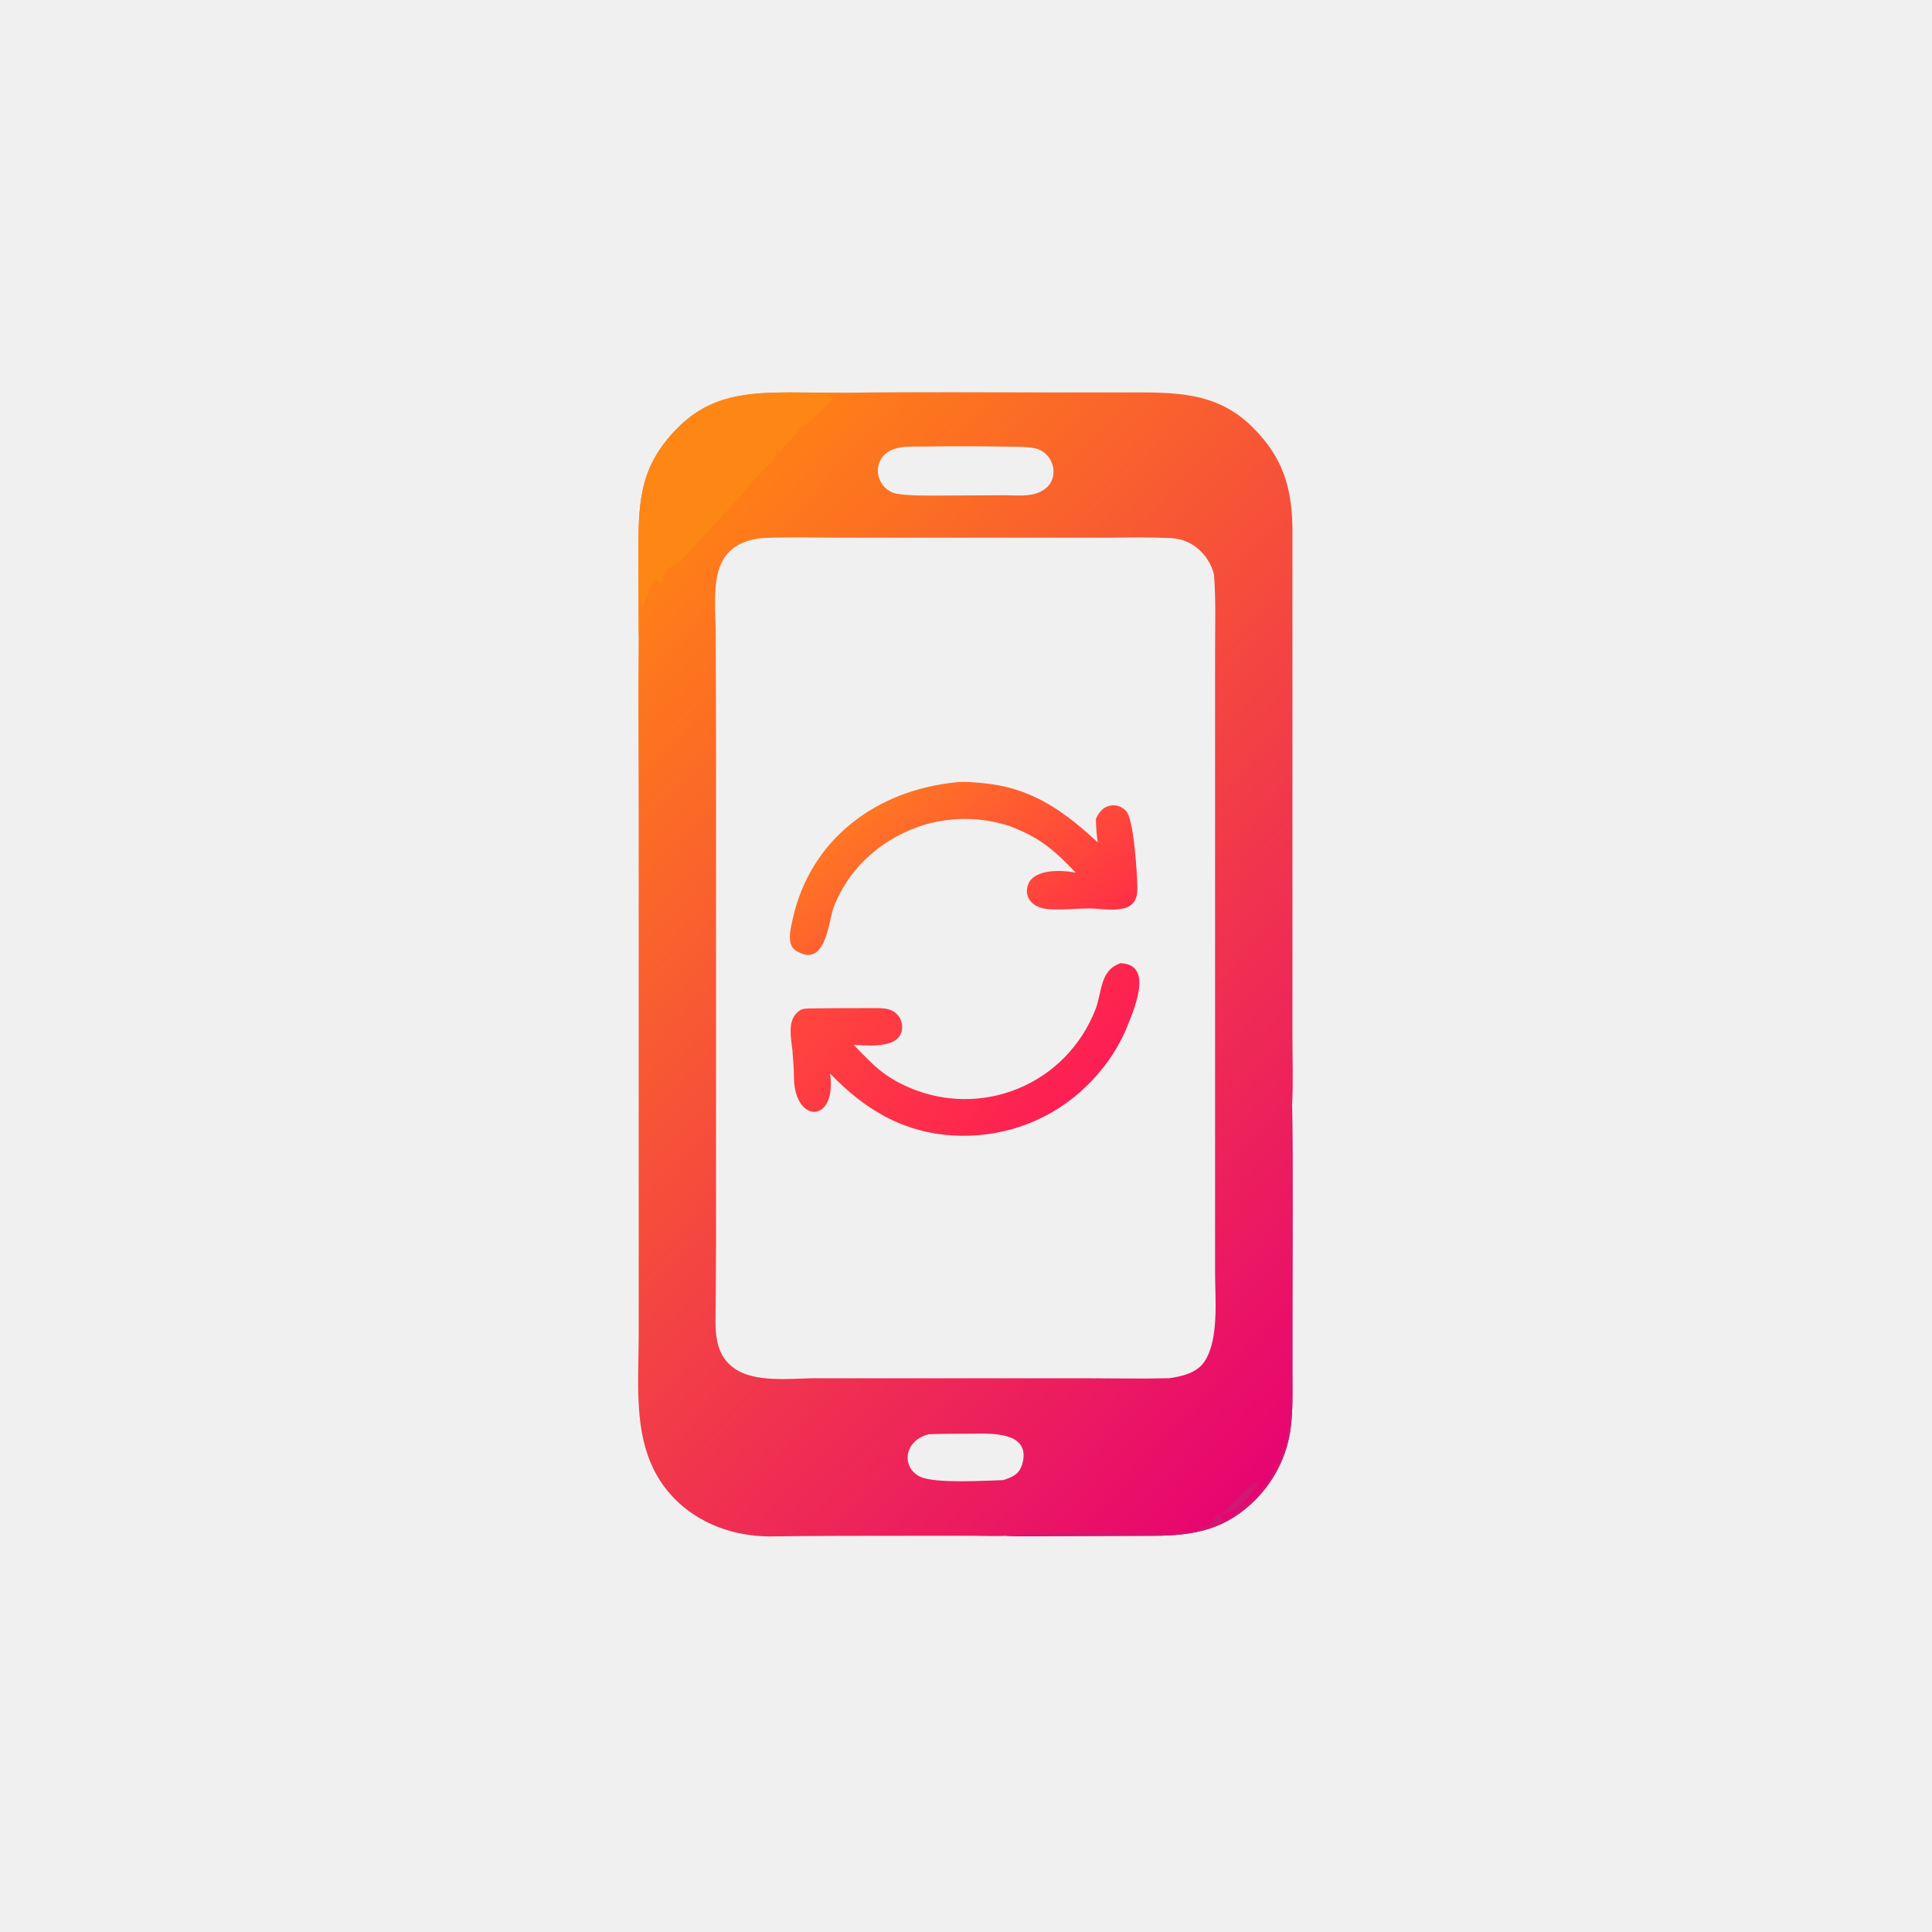
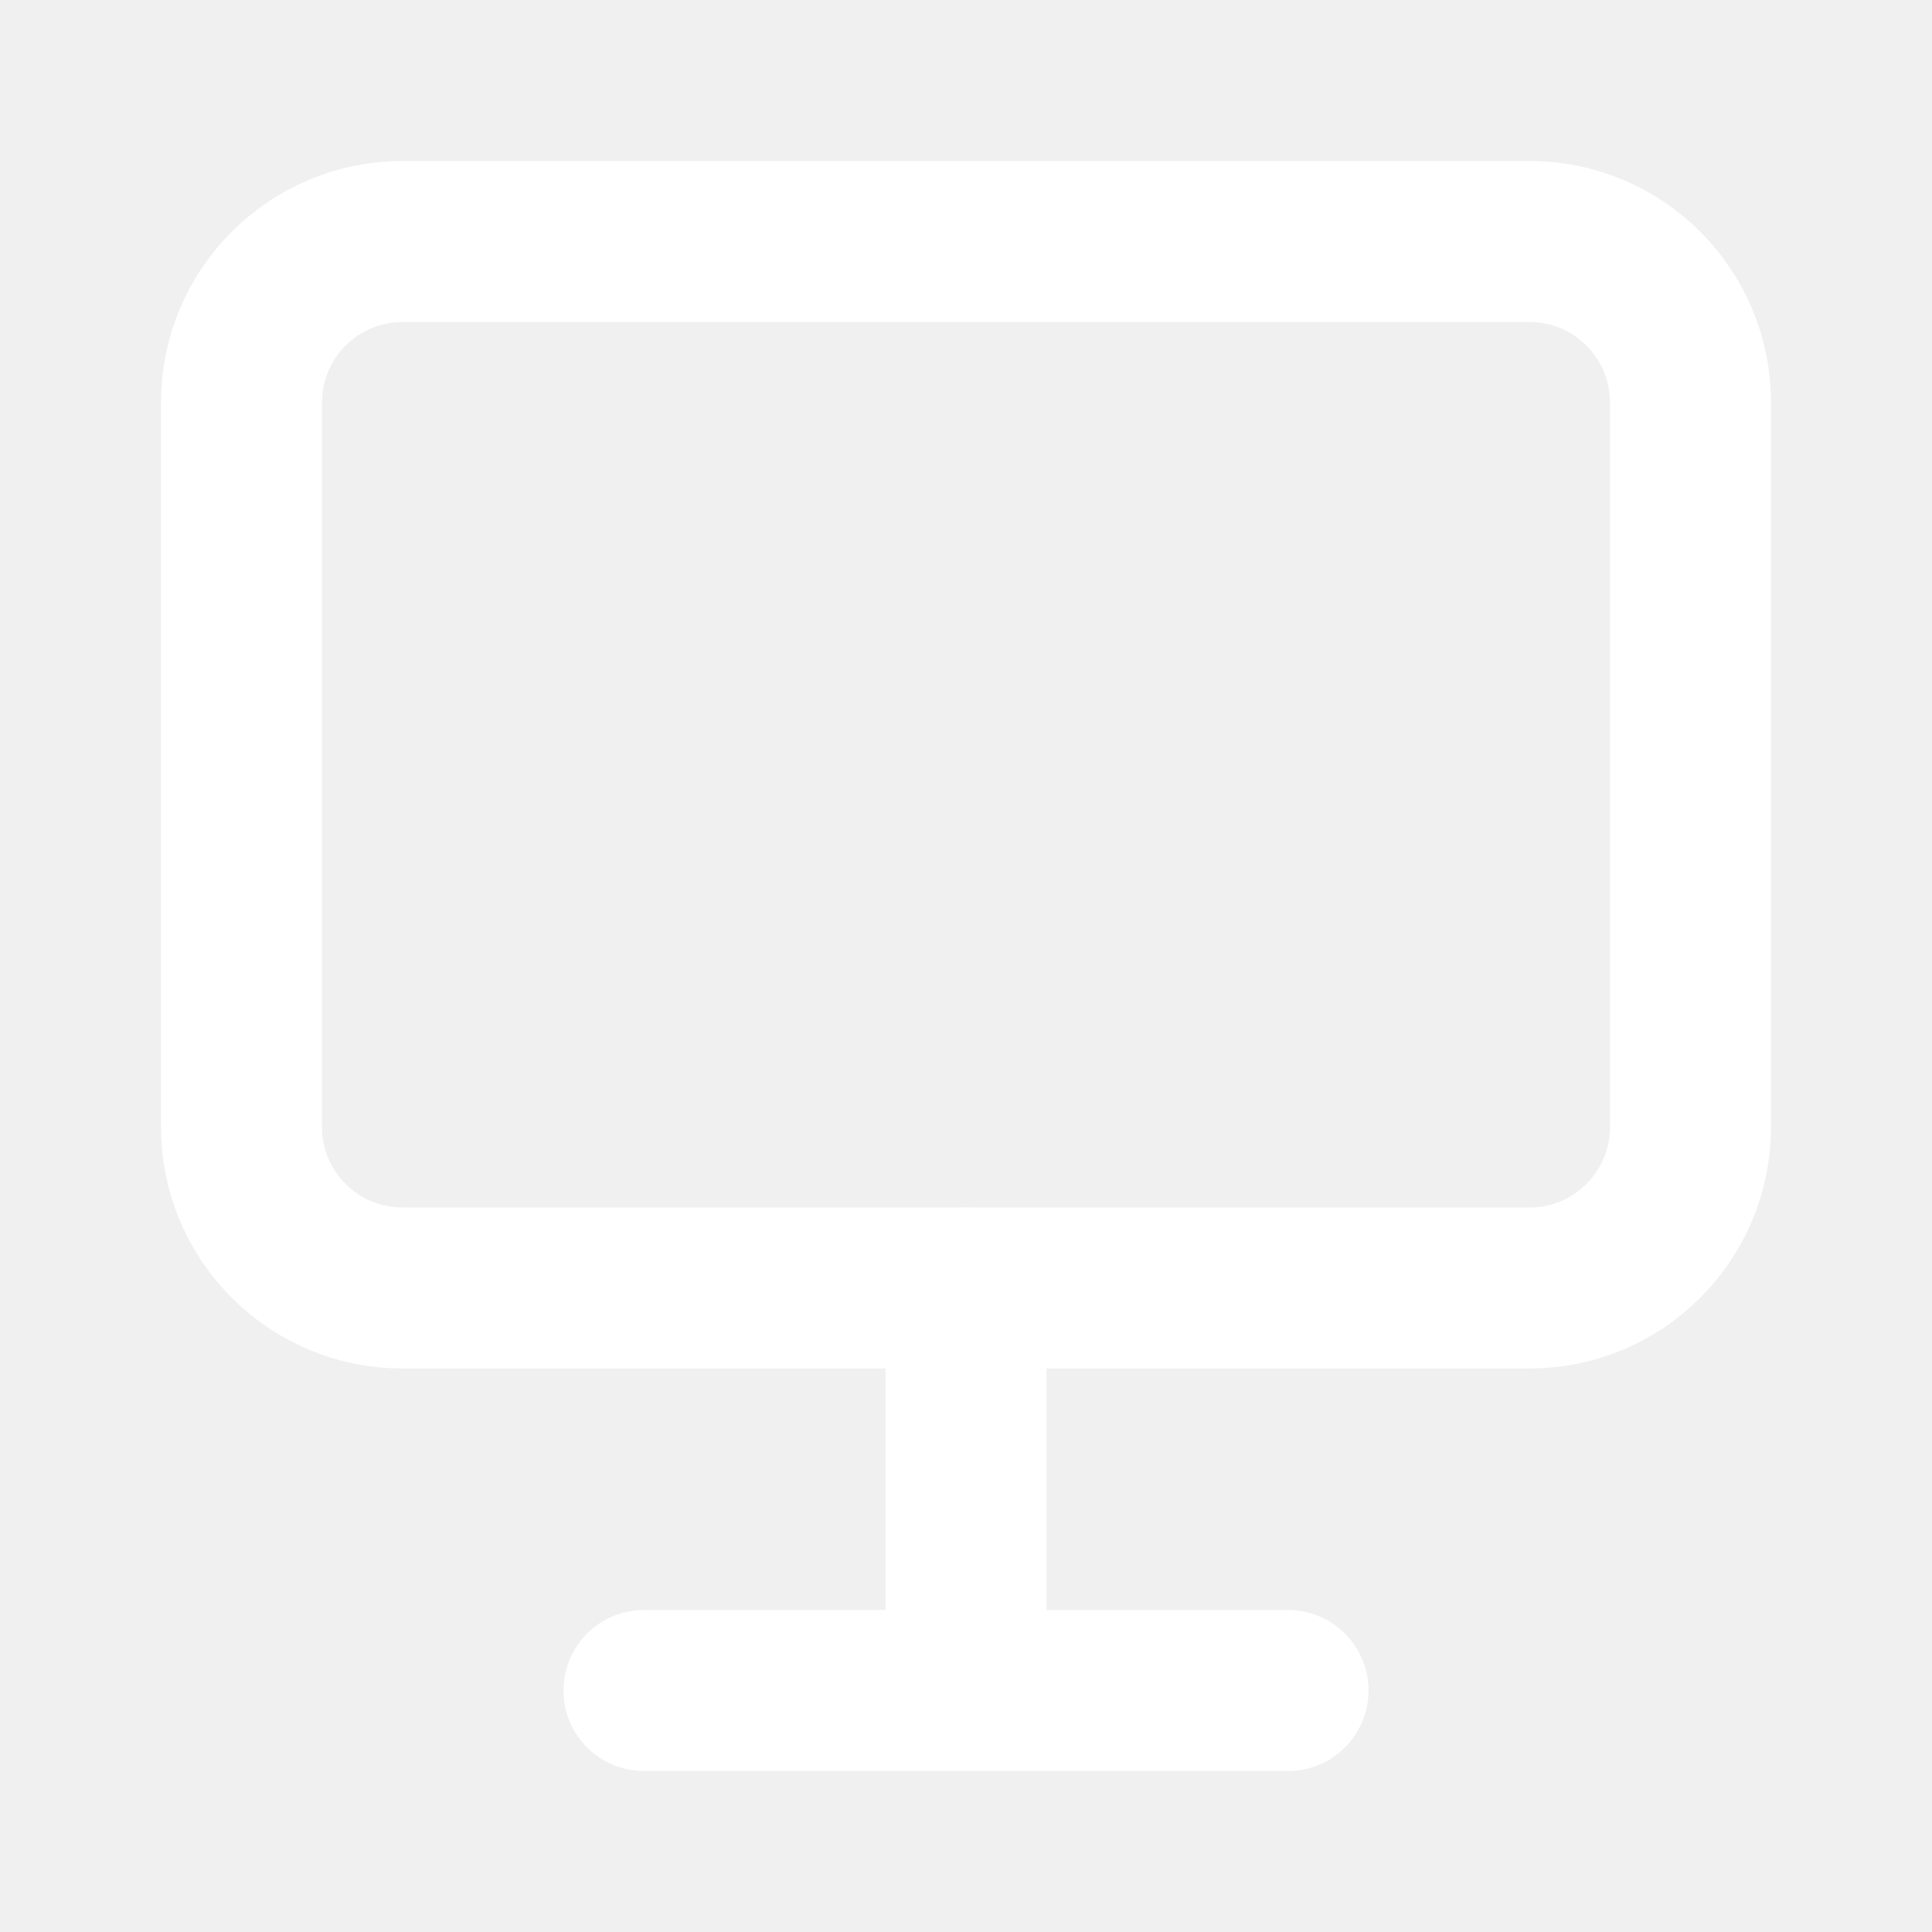
- <svg xmlns="http://www.w3.org/2000/svg" width="24px" height="24px" viewBox="0 0 24 24" version="1.1">
-   <defs>
-     <linearGradient id="linear0" gradientUnits="userSpaceOnUse" x1="393.546" y1="408.335" x2="899.173" y2="880.517" gradientTransform="matrix(0.0191388,0,0,0.0191388,0,0)">
-       <stop offset="0" style="stop-color:rgb(100%,49.412%,9.412%);stop-opacity:1;" />
-       <stop offset="1" style="stop-color:rgb(90.588%,1.569%,44.314%);stop-opacity:1;" />
-     </linearGradient>
-     <linearGradient id="linear1" gradientUnits="userSpaceOnUse" x1="561.346" y1="610.76" x2="684.732" y2="724.881" gradientTransform="matrix(0.0191388,0,0,0.0191388,0,0)">
-       <stop offset="0" style="stop-color:rgb(100%,27.451%,23.529%);stop-opacity:1;" />
-       <stop offset="1" style="stop-color:rgb(99.216%,11.765%,32.549%);stop-opacity:1;" />
-     </linearGradient>
-     <linearGradient id="linear2" gradientUnits="userSpaceOnUse" x1="575.954" y1="515.659" x2="676.546" y2="633.996" gradientTransform="matrix(0.0191388,0,0,0.0191388,0,0)">
-       <stop offset="0" style="stop-color:rgb(100%,46.275%,14.118%);stop-opacity:1;" />
-       <stop offset="1" style="stop-color:rgb(100%,18.824%,27.451%);stop-opacity:1;" />
-     </linearGradient>
-   </defs>
-   <g id="surface1">
-     <path style=" stroke:none;fill-rule:nonzero;fill:url(#linear0);" d="M 7.934 7.906 L 7.93 6.797 C 7.934 6.195 7.961 5.777 8.418 5.316 C 8.82 4.91 9.277 4.875 9.824 4.875 L 10.48 4.879 C 11.371 4.867 12.281 4.875 13.172 4.875 L 13.984 4.875 C 14.574 4.875 15.109 4.855 15.562 5.309 C 15.93 5.676 16.047 6.043 16.055 6.555 L 16.055 12.863 C 16.055 13.098 16.066 13.5 16.051 13.715 C 16.062 14.582 16.055 15.461 16.055 16.324 L 16.055 17.066 C 16.055 17.316 16.066 17.617 16.012 17.863 C 15.953 18.145 15.812 18.406 15.609 18.617 C 15.234 19 14.84 19.078 14.32 19.078 L 13.133 19.082 C 12.949 19.082 12.668 19.09 12.492 19.078 C 12.395 19.086 12.203 19.078 12.102 19.078 L 11.336 19.078 C 10.742 19.078 10.148 19.078 9.555 19.086 C 9.113 19.082 8.684 18.93 8.375 18.613 C 7.836 18.059 7.934 17.285 7.934 16.578 L 7.934 10.211 C 7.934 9.449 7.926 8.668 7.934 7.906 Z M 14.523 17.121 C 14.684 17.098 14.871 17.055 14.965 16.91 C 15.145 16.633 15.094 16.129 15.094 15.809 L 15.094 8.105 C 15.094 7.797 15.105 7.461 15.082 7.152 C 15.074 7.07 15.004 6.941 14.949 6.883 C 14.84 6.758 14.703 6.691 14.535 6.684 C 14.281 6.672 14.027 6.676 13.77 6.68 L 10.523 6.68 C 10.191 6.68 9.793 6.668 9.465 6.684 C 8.766 6.762 8.891 7.383 8.891 7.895 L 8.895 9.094 L 8.895 15.449 L 8.891 16.191 C 8.891 16.488 8.848 16.805 9.125 17 C 9.375 17.176 9.805 17.125 10.105 17.121 L 13.449 17.121 C 13.793 17.121 14.18 17.129 14.523 17.121 Z M 12.484 6.152 C 12.664 6.152 12.867 6.184 13.008 6.051 C 13.168 5.895 13.07 5.617 12.863 5.57 C 12.727 5.543 12.547 5.551 12.406 5.547 C 12.113 5.543 11.816 5.543 11.523 5.547 C 11.355 5.551 11.125 5.523 10.996 5.641 C 10.824 5.797 10.91 6.086 11.137 6.133 C 11.301 6.16 11.508 6.156 11.68 6.156 Z M 12.461 18.387 C 12.578 18.348 12.66 18.316 12.699 18.188 C 12.805 17.812 12.383 17.805 12.129 17.809 C 11.938 17.812 11.734 17.809 11.539 17.816 C 11.219 17.898 11.199 18.234 11.43 18.344 C 11.621 18.434 12.254 18.391 12.461 18.387 Z M 12.461 18.387 " />
-     <path style=" stroke:none;fill-rule:nonzero;fill:rgb(99.608%,52.549%,7.843%);fill-opacity:1;" d="M 7.934 7.906 L 7.93 6.797 C 7.934 6.195 7.961 5.777 8.418 5.316 C 8.82 4.91 9.277 4.875 9.824 4.875 L 10.48 4.879 C 10.449 4.883 10.246 4.914 10.266 4.906 C 10.324 4.926 10.328 4.914 10.348 4.949 C 10.336 4.988 10.039 5.25 9.977 5.297 L 9.961 5.293 C 9.953 5.258 9.953 5.266 9.957 5.23 L 9.953 5.254 L 9.953 5.234 C 9.949 5.258 9.941 5.293 9.938 5.332 C 9.879 5.418 9.727 5.531 9.691 5.621 L 9.676 5.629 C 9.656 5.605 9.664 5.602 9.664 5.566 L 9.652 5.57 C 9.625 5.668 9.625 5.711 9.551 5.777 C 9.41 5.898 9.289 6.062 9.164 6.199 L 8.48 6.941 C 8.414 7.008 8.32 7.031 8.262 7.098 C 8.242 7.121 8.25 7.211 8.223 7.246 C 8.188 7.238 8.18 7.223 8.156 7.191 C 8.148 7.203 8.066 7.293 8.066 7.293 C 8.062 7.41 8 7.461 7.969 7.559 L 7.973 7.555 C 7.953 7.516 7.969 7.473 7.957 7.426 C 7.918 7.551 7.98 7.781 7.934 7.906 Z M 7.934 7.906 " />
-     <path style=" stroke:none;fill-rule:nonzero;fill:rgb(81.569%,9.412%,44.314%);fill-opacity:1;" d="M 15.438 18.715 C 15.68 18.582 15.875 18.227 15.957 17.977 C 16.062 17.656 16.027 17.199 16.031 16.859 C 16.043 16.207 16.047 15.555 16.047 14.902 C 16.047 14.566 16.031 14.051 16.051 13.73 L 16.051 13.715 C 16.062 14.582 16.055 15.461 16.055 16.324 L 16.055 17.066 C 16.055 17.316 16.066 17.617 16.012 17.863 C 15.953 18.145 15.812 18.406 15.609 18.617 C 15.234 19 14.84 19.078 14.32 19.078 L 13.133 19.082 C 12.949 19.082 12.668 19.09 12.492 19.078 C 12.578 19.062 12.75 19.066 12.844 19.062 C 13.105 19.055 13.367 19.055 13.629 19.055 C 13.891 19.055 14.691 19.078 14.902 19 C 14.926 18.969 14.918 18.977 14.945 18.957 L 14.953 18.984 C 14.984 18.984 14.969 18.988 14.996 18.973 L 14.988 18.945 L 15.004 18.934 L 15.027 18.957 C 15.086 18.898 15.062 18.855 15.152 18.805 C 15.168 18.832 15.176 18.852 15.188 18.883 L 15.203 18.887 C 15.293 18.852 15.359 18.785 15.426 18.723 Z M 15.438 18.715 " />
-     <path style=" stroke:none;fill-rule:nonzero;fill:rgb(81.569%,9.412%,44.314%);fill-opacity:1;" d="M 15.367 18.613 C 15.418 18.562 15.547 18.43 15.605 18.422 L 15.621 18.434 C 15.609 18.512 15.43 18.629 15.438 18.715 C 15.418 18.699 15.426 18.707 15.406 18.699 L 15.371 18.723 L 15.367 18.73 C 15.328 18.758 15.238 18.801 15.188 18.82 L 15.176 18.809 C 15.188 18.781 15.211 18.77 15.238 18.754 L 15.246 18.734 C 15.281 18.699 15.348 18.652 15.367 18.613 Z M 15.367 18.613 " />
-     <path style=" stroke:none;fill-rule:nonzero;fill:url(#linear1);" d="M 13.914 11.965 C 14.332 11.973 14.094 12.523 14.008 12.738 C 13.898 13.02 13.711 13.285 13.496 13.492 C 13.082 13.898 12.52 14.117 11.941 14.109 C 11.27 14.098 10.766 13.809 10.312 13.336 C 10.398 13.957 9.875 13.961 9.863 13.398 C 9.863 13.285 9.852 13.164 9.844 13.051 C 9.828 12.91 9.785 12.707 9.887 12.594 C 9.938 12.539 9.965 12.531 10.039 12.527 C 10.305 12.523 10.57 12.523 10.832 12.523 C 10.938 12.523 11.059 12.516 11.137 12.594 C 11.184 12.637 11.207 12.699 11.207 12.762 C 11.199 13.035 10.789 12.988 10.605 12.98 C 10.848 13.23 10.977 13.375 11.309 13.516 C 11.734 13.695 12.211 13.699 12.637 13.527 C 13.082 13.348 13.43 12.992 13.605 12.547 C 13.691 12.336 13.66 12.062 13.902 11.973 Z M 13.914 11.965 " />
-     <path style=" stroke:none;fill-rule:nonzero;fill:url(#linear2);" d="M 11.867 9.719 C 11.984 9.703 12.176 9.723 12.293 9.738 C 12.848 9.809 13.238 10.094 13.637 10.465 C 13.621 10.359 13.617 10.285 13.613 10.176 C 13.629 10.137 13.648 10.105 13.676 10.074 C 13.711 10.031 13.766 10.008 13.82 10.004 C 13.883 10 13.945 10.027 13.988 10.074 C 14.086 10.172 14.125 10.848 14.129 11.016 C 14.129 11.09 14.125 11.172 14.066 11.227 C 14.023 11.27 13.969 11.285 13.91 11.293 C 13.785 11.312 13.652 11.285 13.527 11.285 C 13.387 11.285 13.242 11.301 13.102 11.297 C 13 11.297 12.883 11.285 12.809 11.203 C 12.77 11.16 12.75 11.102 12.758 11.043 C 12.789 10.785 13.18 10.805 13.363 10.84 C 13.086 10.551 12.918 10.406 12.543 10.262 C 12.207 10.152 11.848 10.145 11.508 10.238 C 10.988 10.391 10.551 10.758 10.355 11.273 C 10.289 11.449 10.262 12.035 9.891 11.812 C 9.766 11.742 9.82 11.535 9.848 11.414 C 10.066 10.426 10.883 9.82 11.867 9.719 Z M 11.867 9.719 " />
-   </g>
+ <svg xmlns="http://www.w3.org/2000/svg" width="24" height="24" viewBox="0 0 24 24" fill="none">
+   <rect x="3" y="3" width="18" height="13" rx="2" stroke="#FFFFFF" stroke-width="2" stroke-linecap="round" stroke-linejoin="round" />
+   <path d="M8 21h8M12 16v5" stroke="#FFFFFF" stroke-width="2" stroke-linecap="round" />
</svg>
